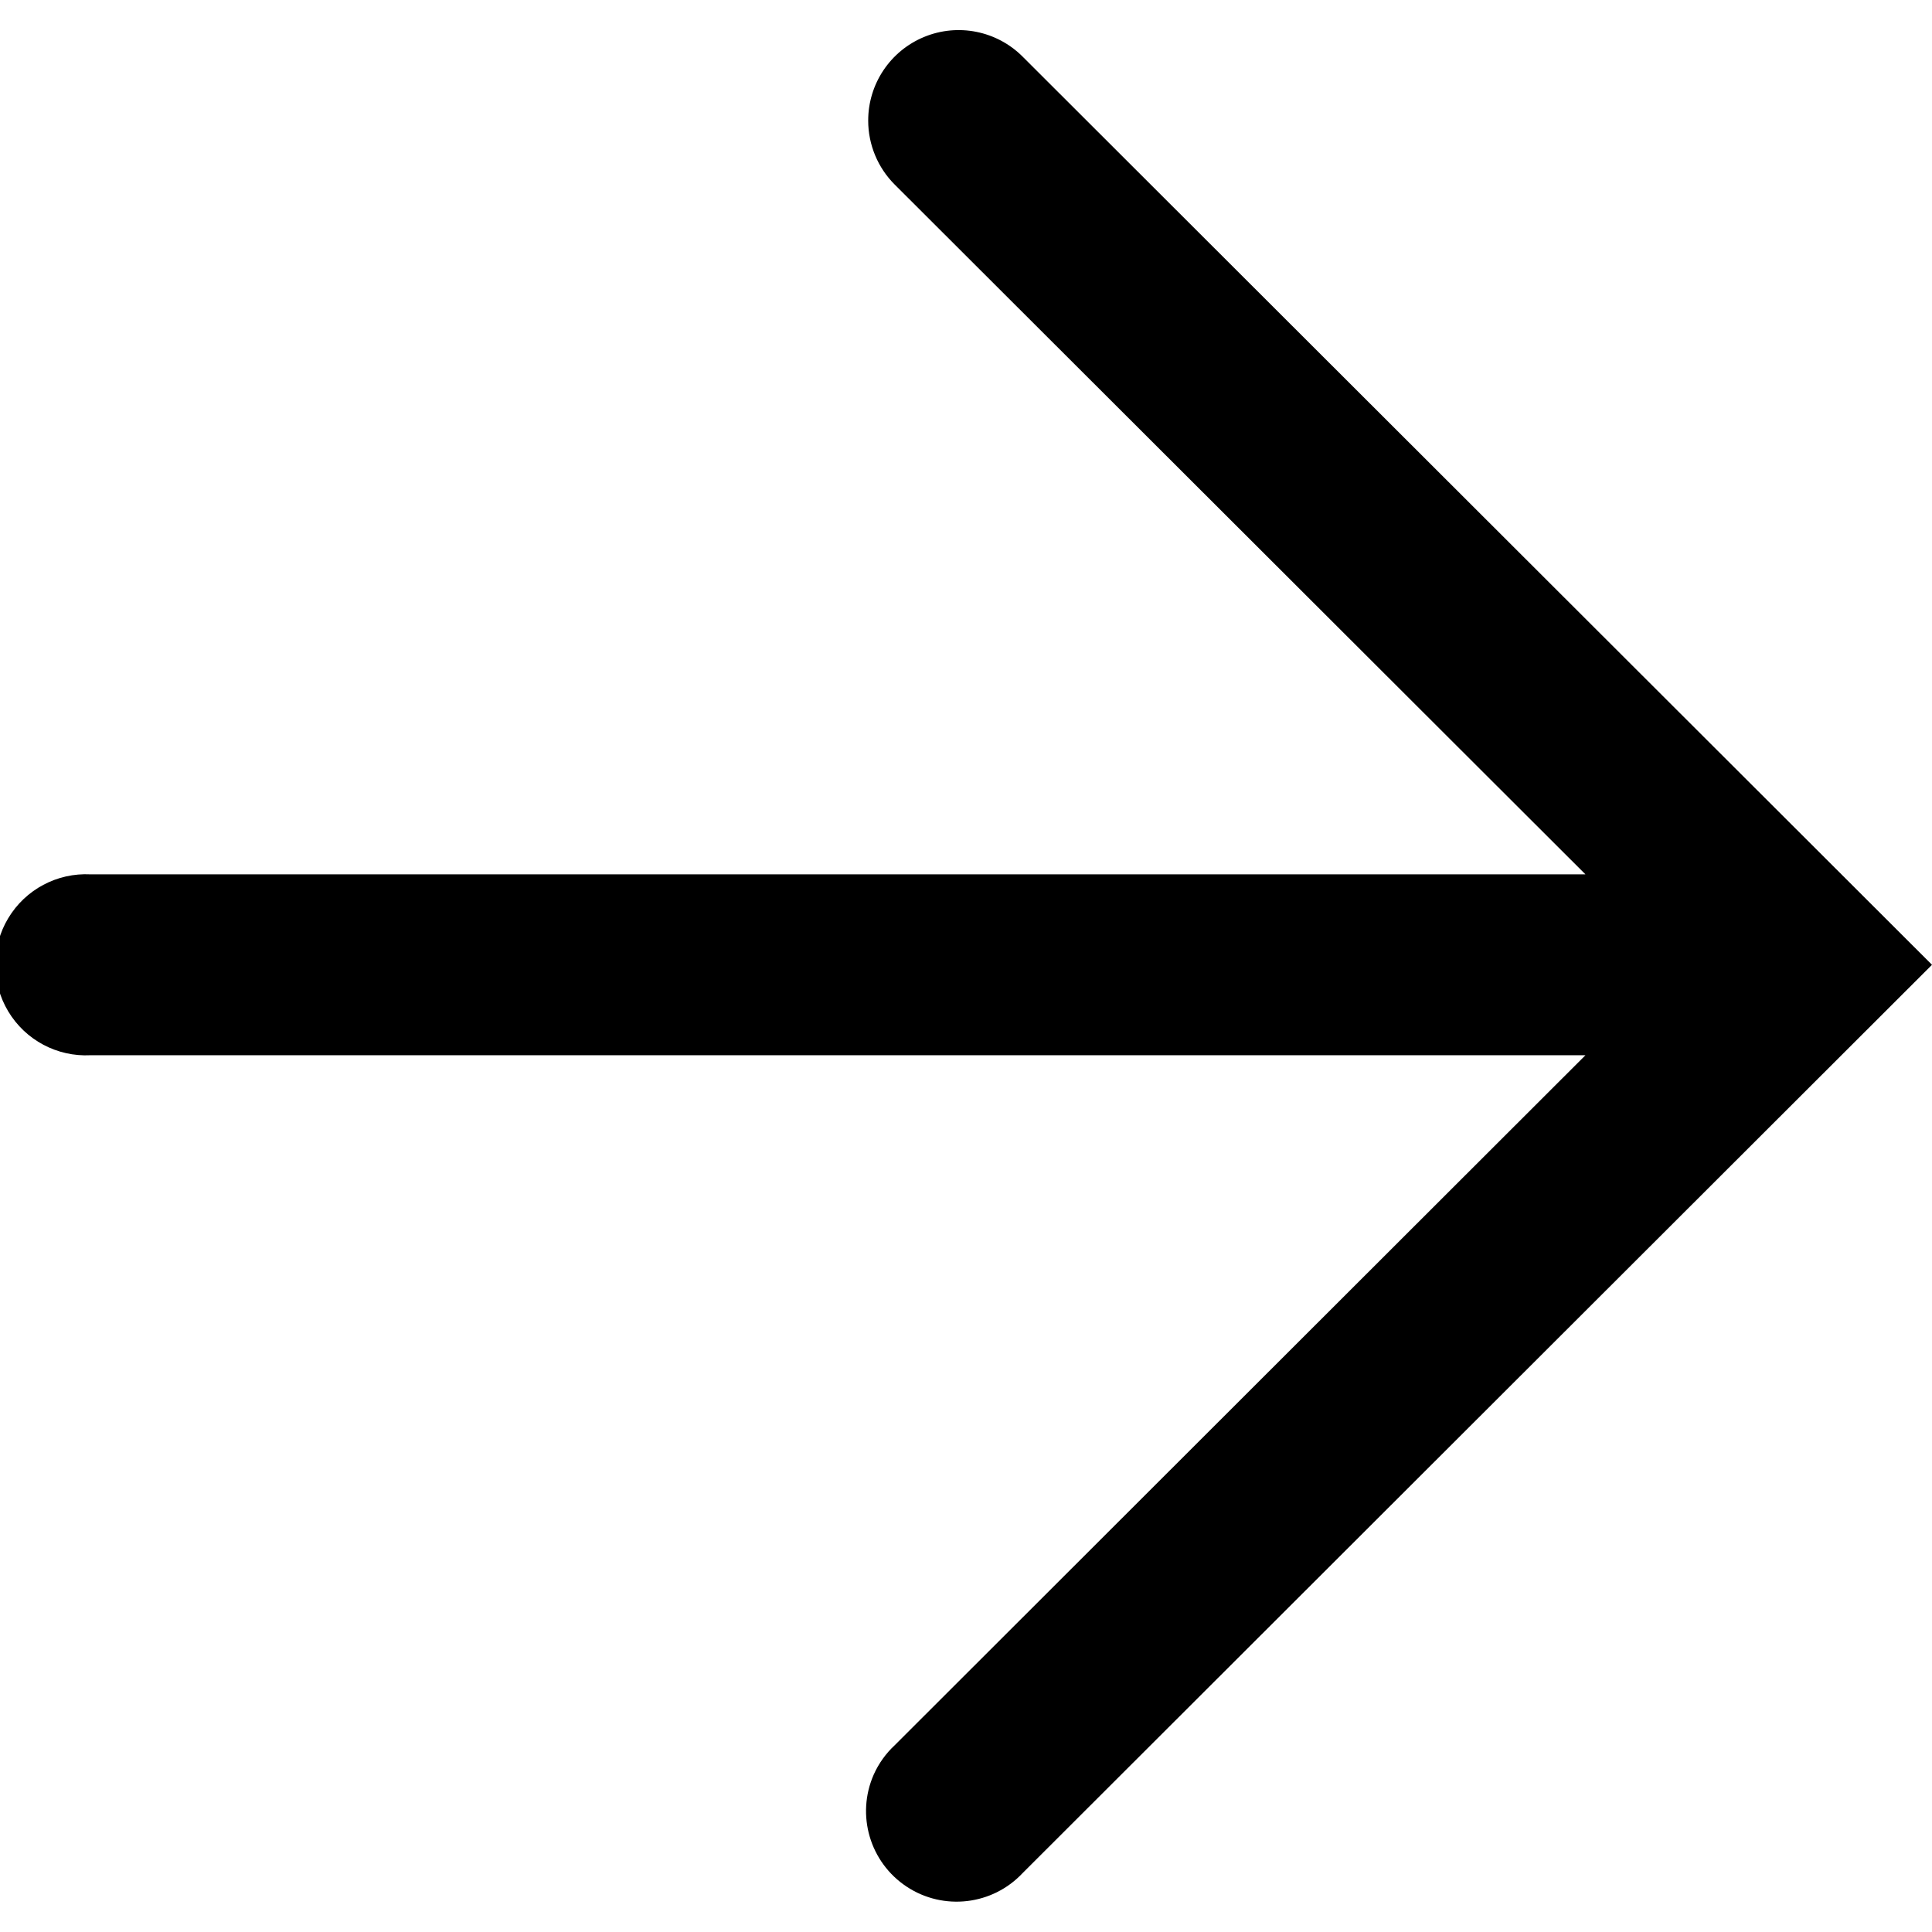
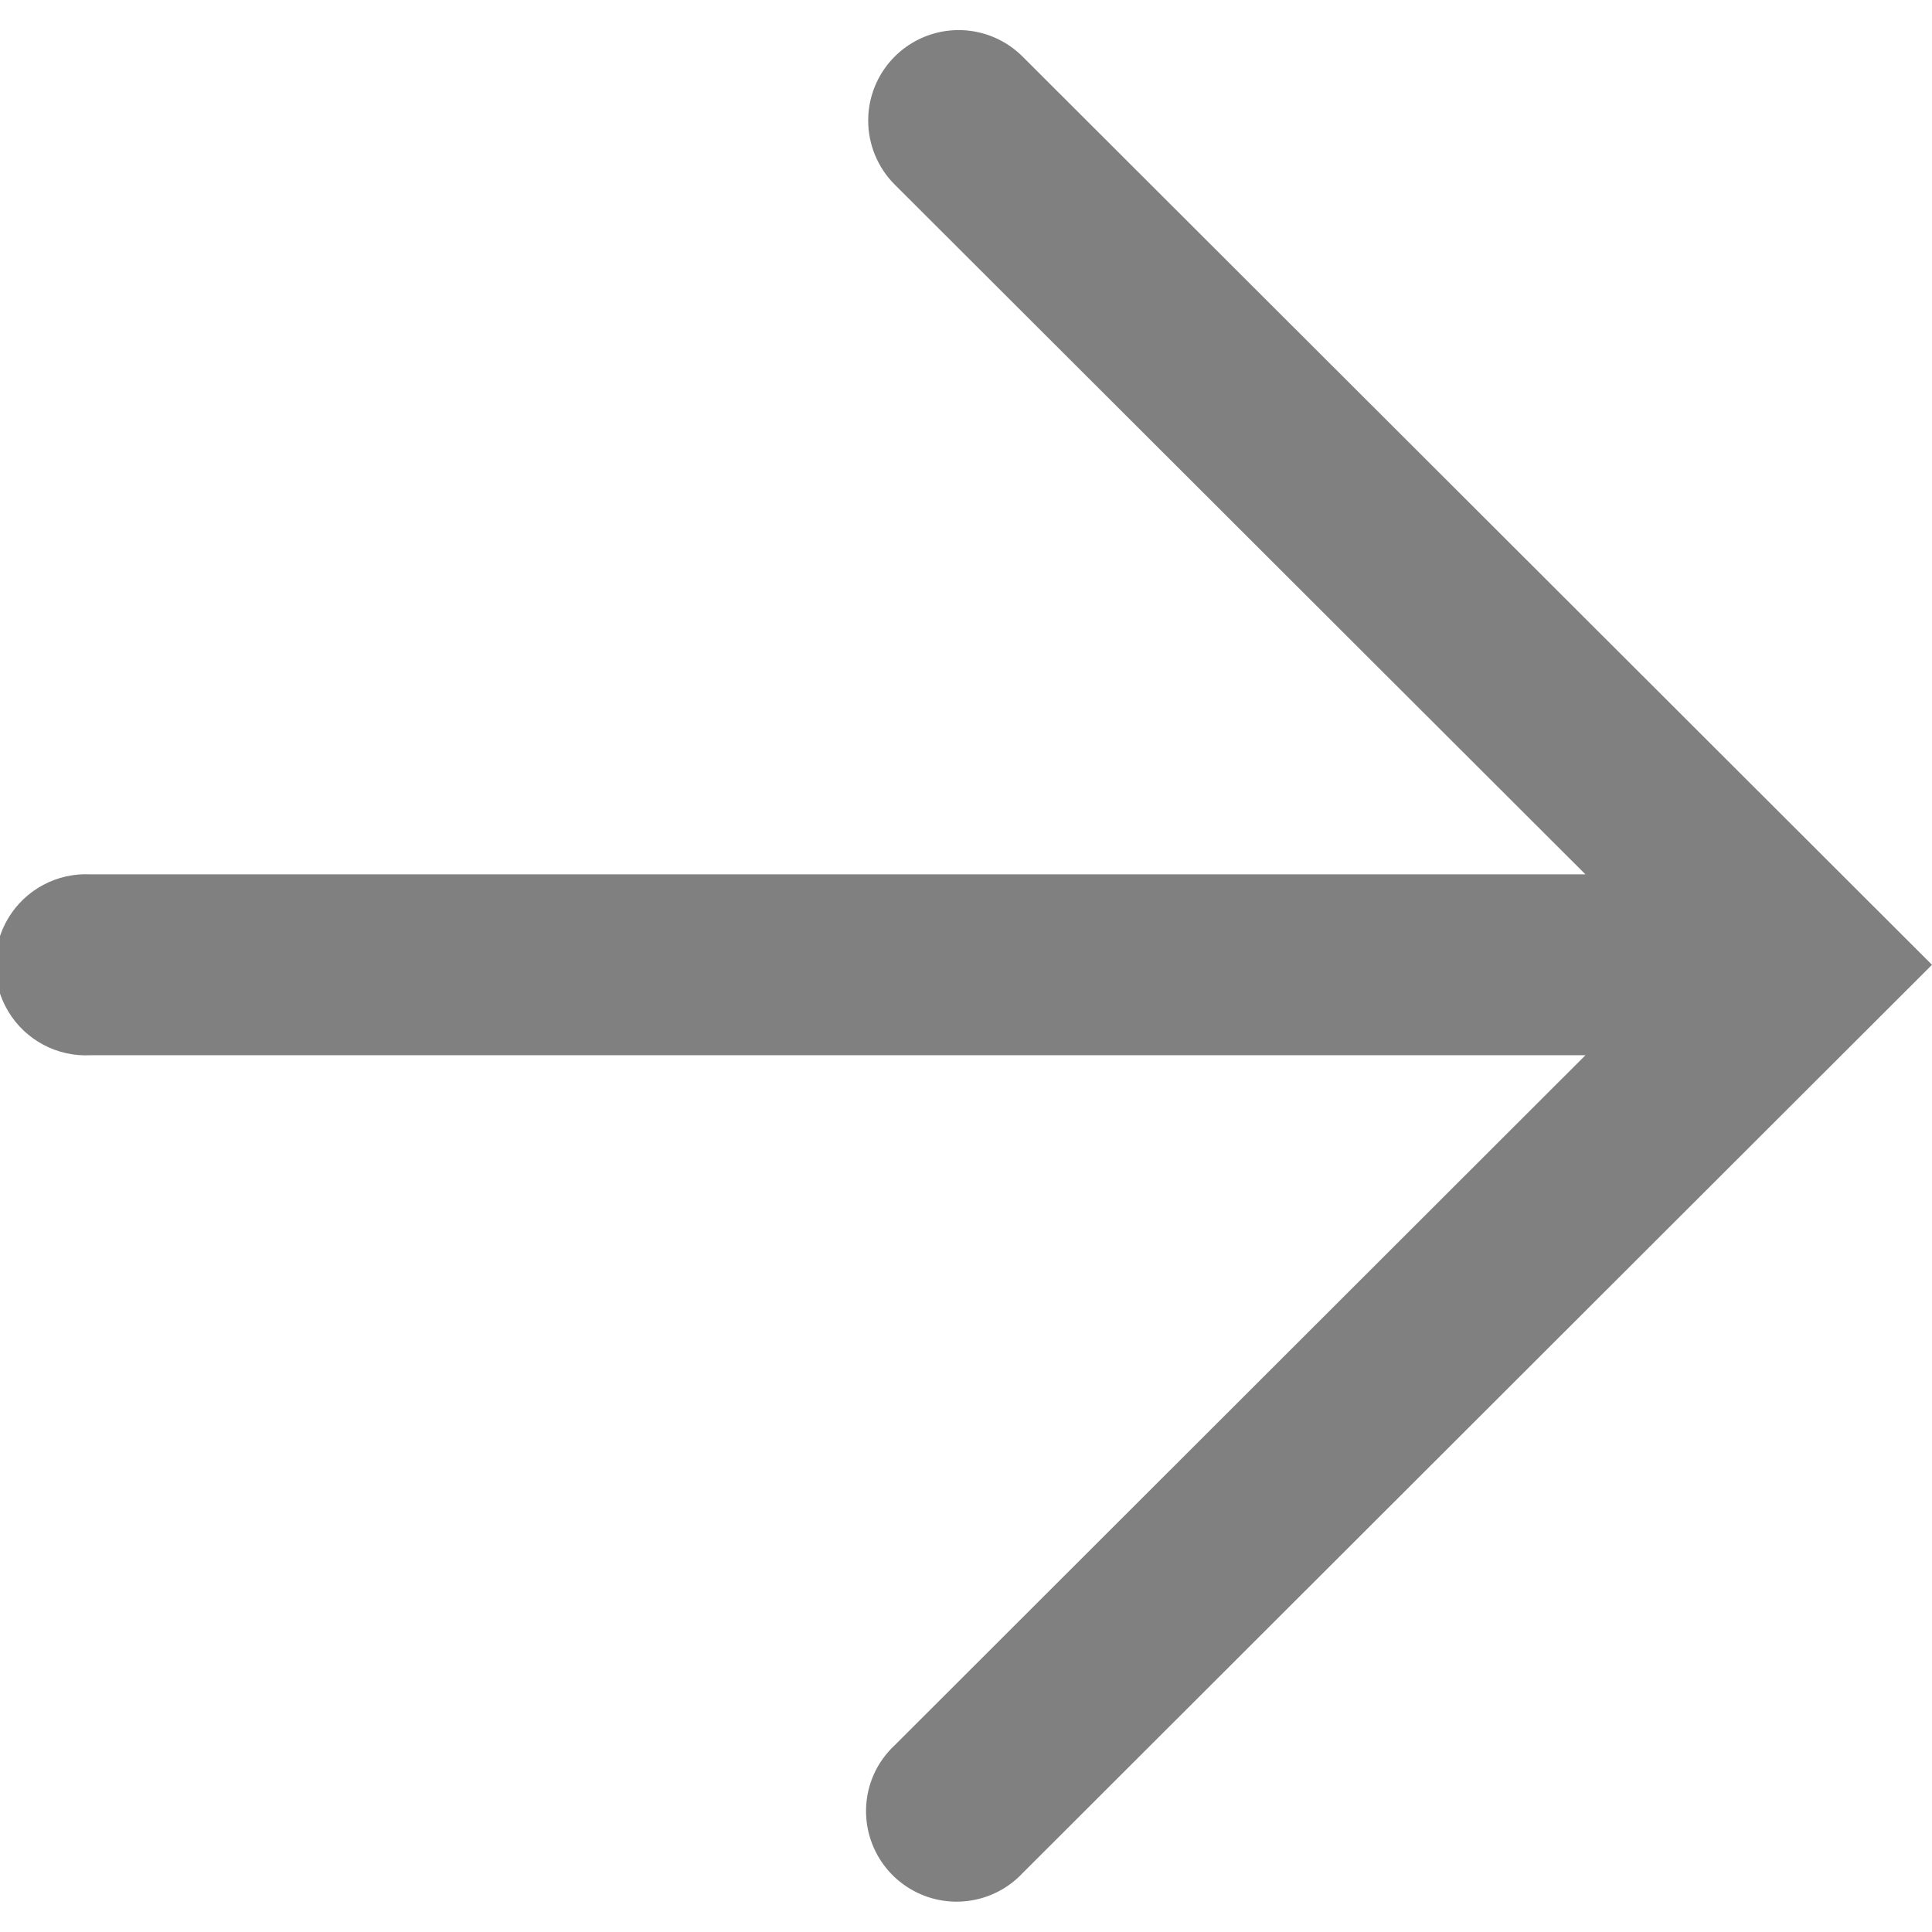
- <svg data-encore-id="icon" role="img" aria-hidden="true" class="Svg-sc-ytk21e-0 cAMMLk e-9541-icon" viewBox="0 0 16 16">
+ <svg data-encore-id="icon" role="img" aria-hidden="true" fill="grey" class="Svg-sc-ytk21e-0 cAMMLk e-9541-icon" viewBox="0 0 16 16">
  <path d="M7.19 1A.749.749 0 0 1 8.47.47L16 7.99l-7.53 7.521a.75.75 0 0 1-1.234-.815.75.75 0 0 1 .174-.243l5.72-5.714H.75a.75.75 0 1 1 0-1.498h12.38L7.41 1.529a.749.749 0 0 1-.22-.53z" />
</svg>
